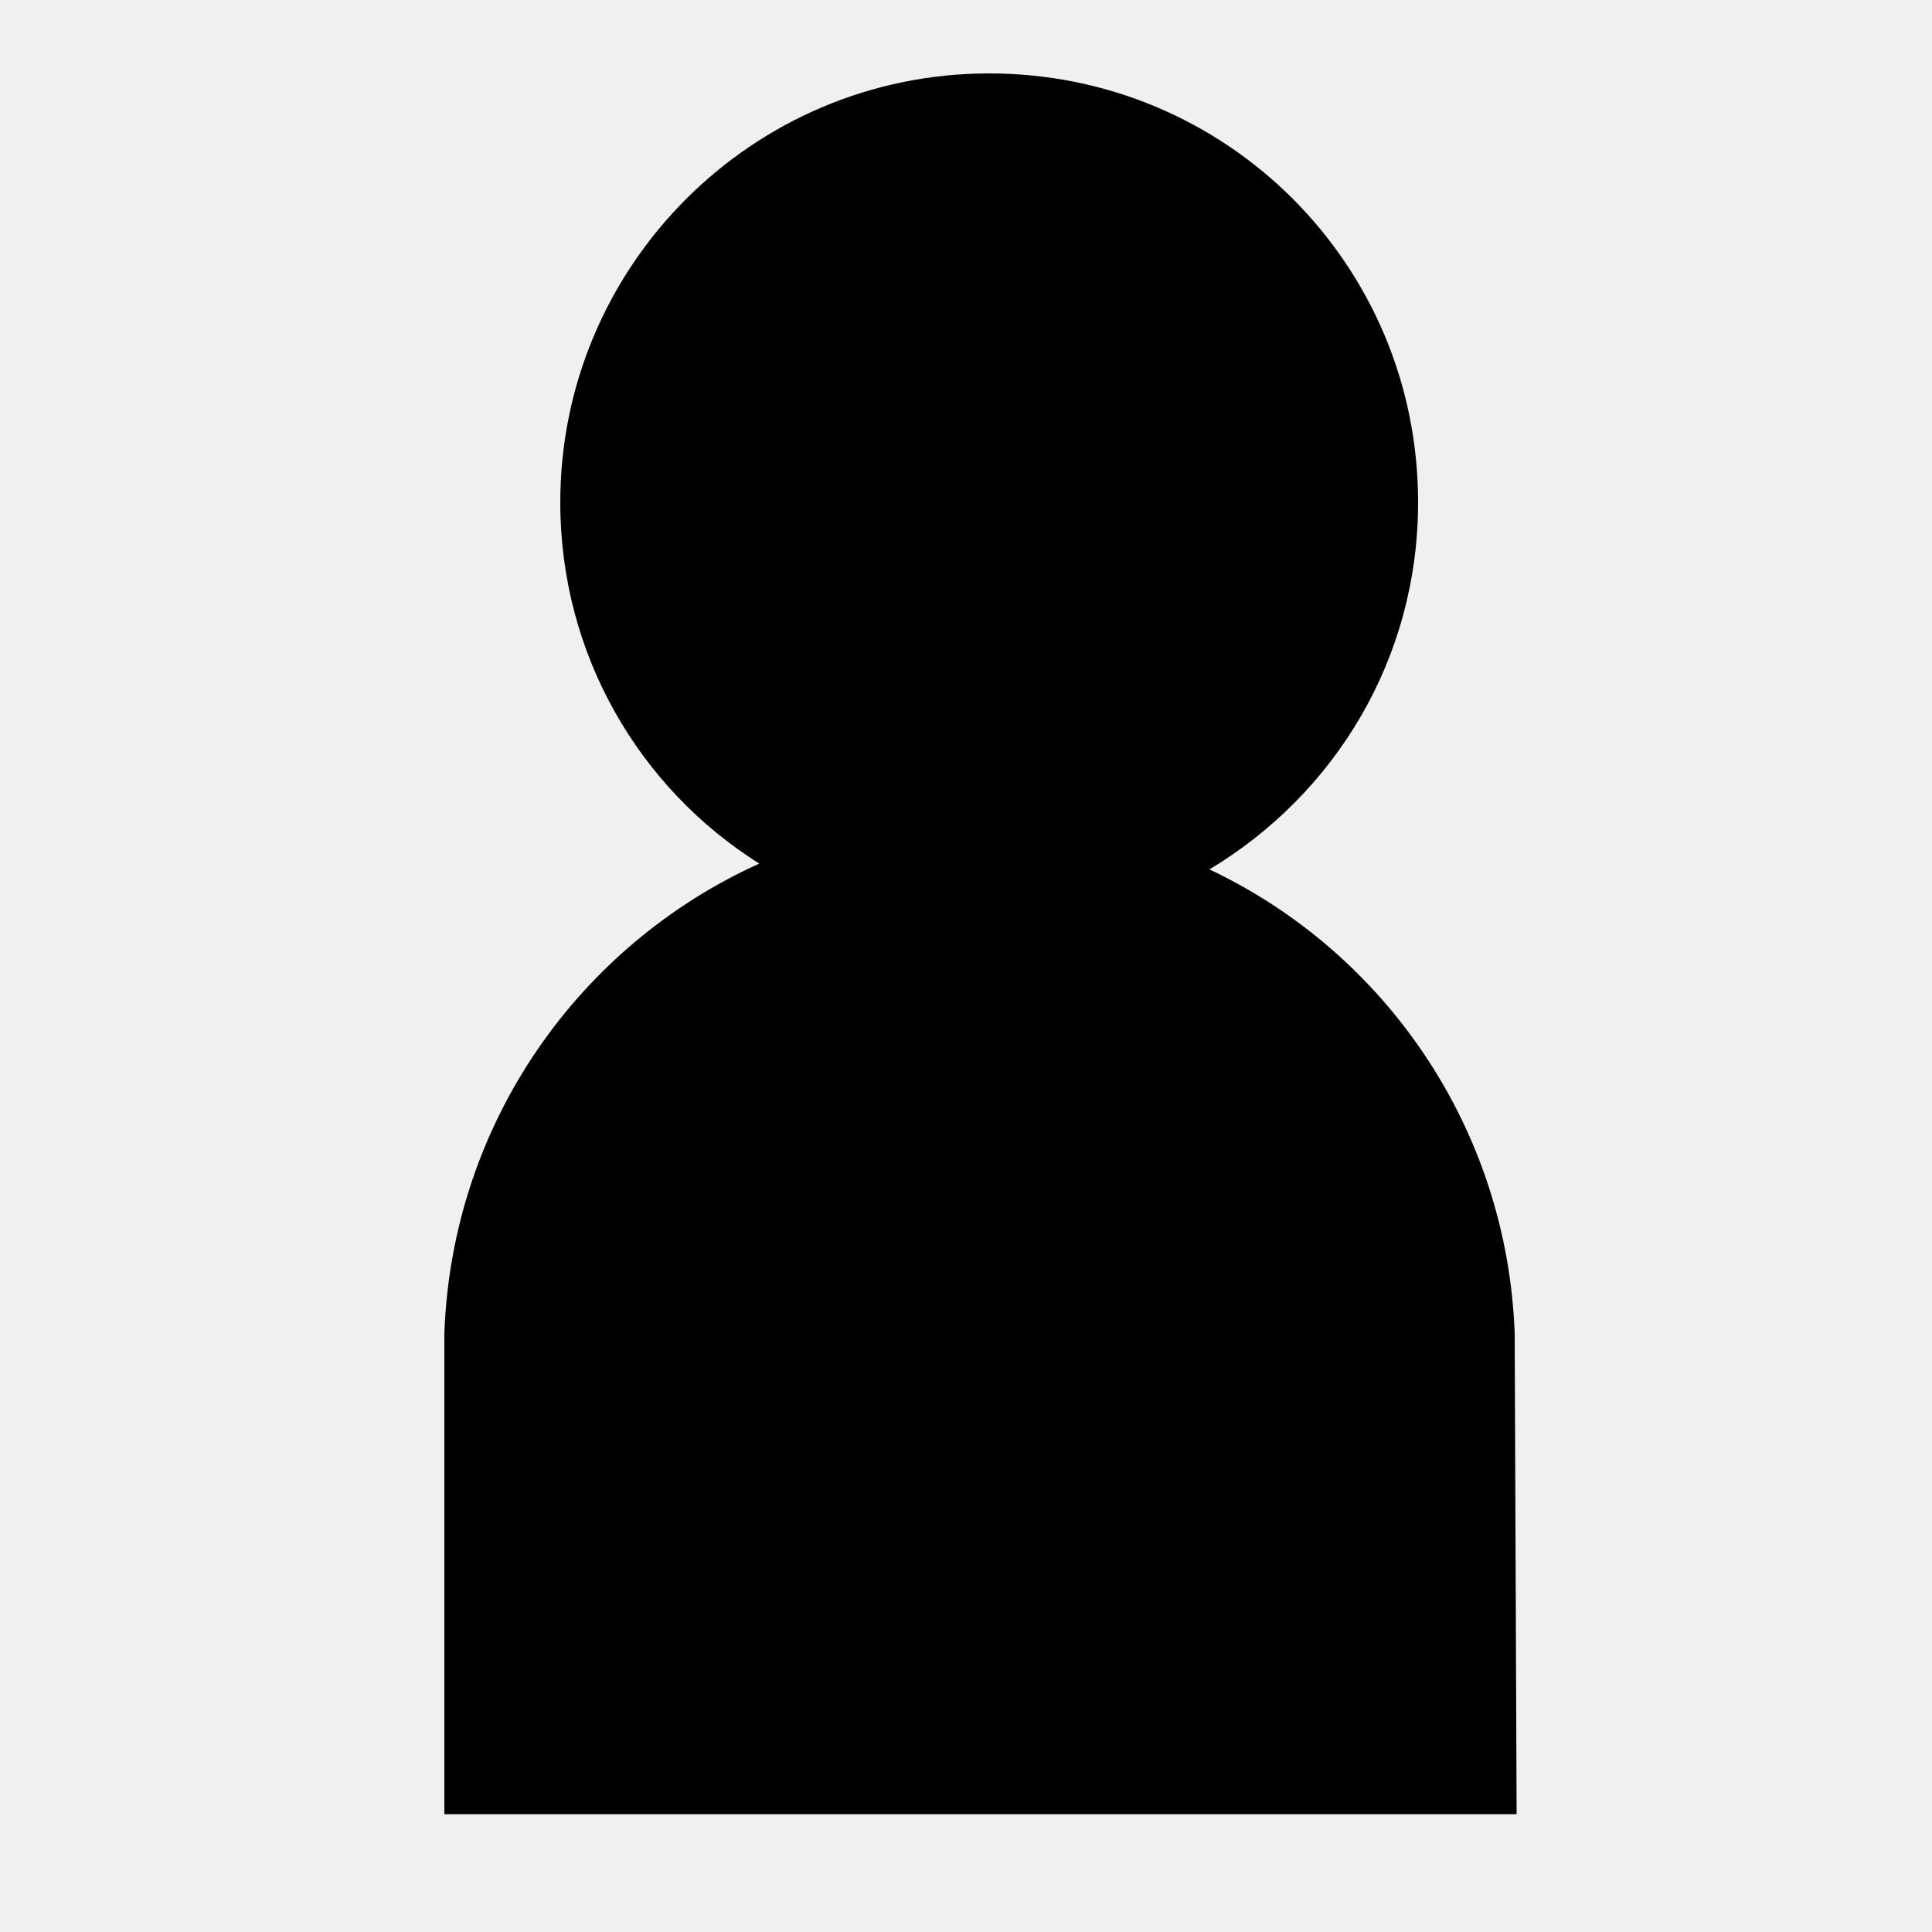
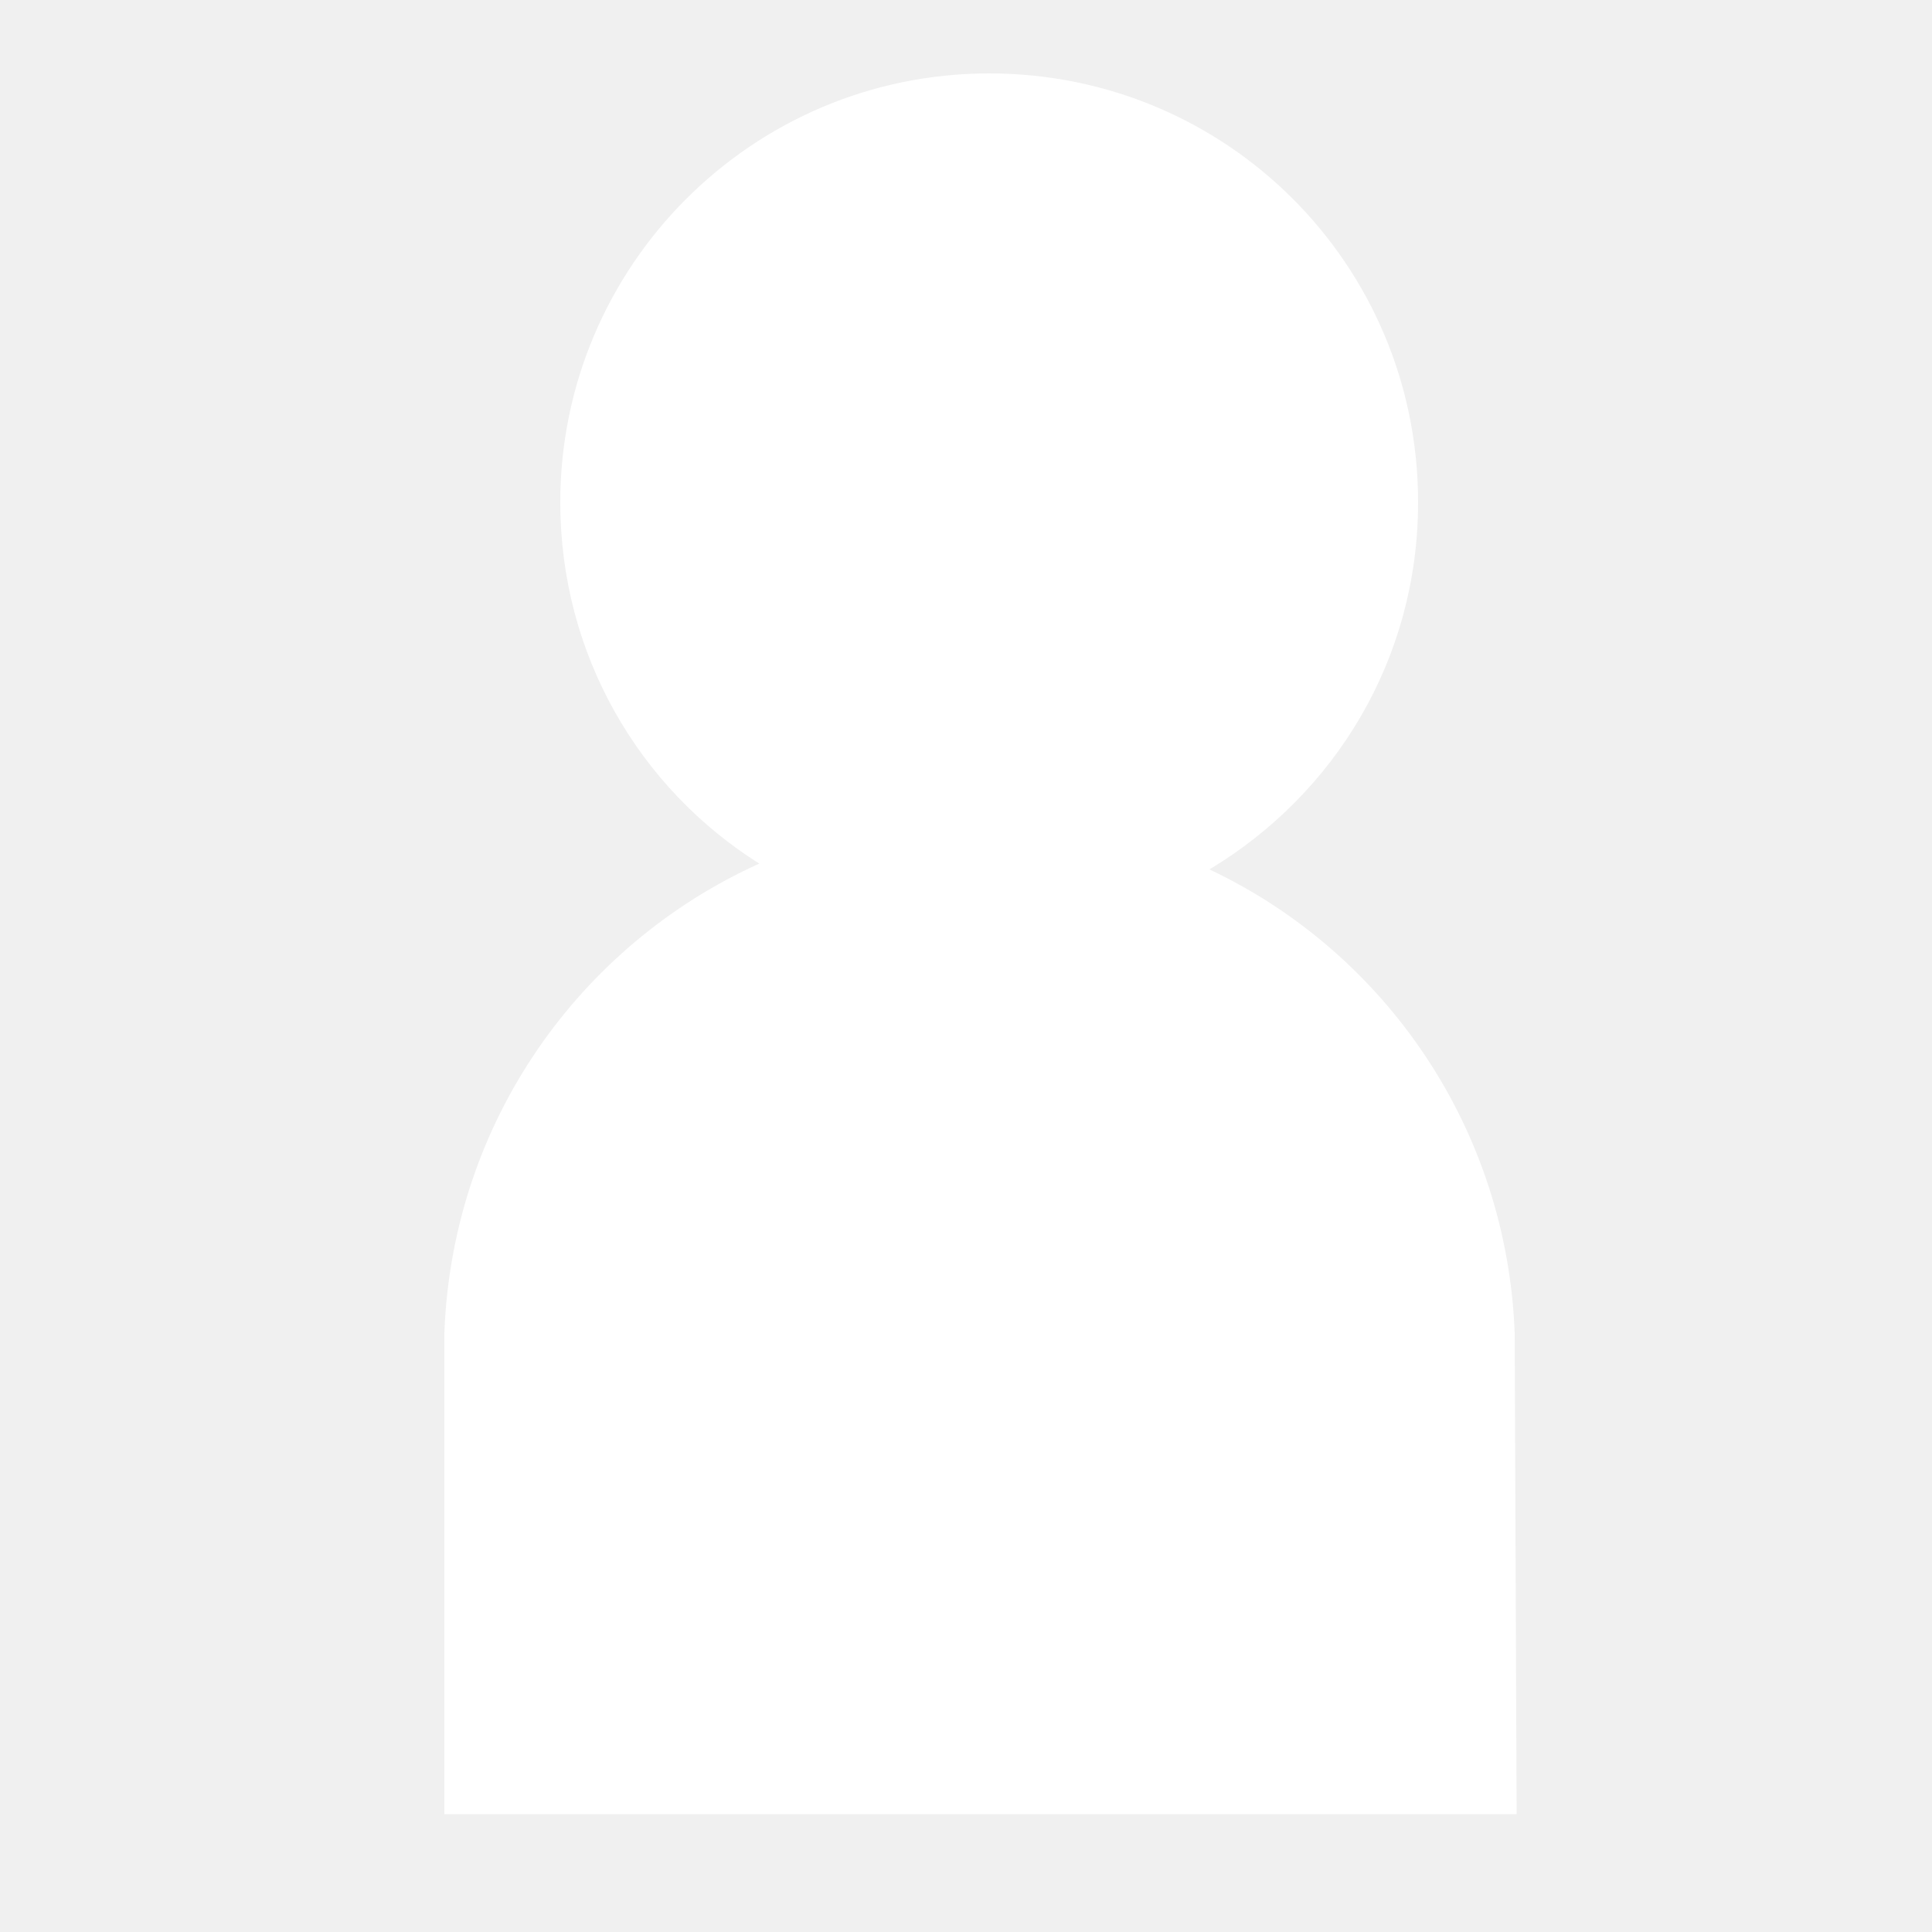
- <svg xmlns="http://www.w3.org/2000/svg" version="1.1" id="Layer_2" x="0px" y="0px" viewBox="0 0 100 100" style="enable-background:new 0 0 100 100;" xml:space="preserve">
-   <path d="M78.4,69C78,58.4,71.7,49.3,62.6,45c6.5-3.9,10.8-10.9,10.8-19c0-12.3-9.9-22.2-22.2-22.2S29,13.8,29,26  c0,7.9,4.1,14.8,10.3,18.7C30,48.9,23.4,58.1,23,69h0v24.9h55.5L78.4,69L78.4,69z" />
+ <svg xmlns="http://www.w3.org/2000/svg" version="1.1" id="Layer_2_00000031905388737274297450000018066869279494735278_" x="0px" y="0px" viewBox="0 0 100 100" style="enable-background:new 0 0 100 100;" xml:space="preserve">
+   <style type="text/css">
+ 	.st0{fill:#FFFFFF;}
+ </style>
+   <path class="st0" d="M78.4,69C78,58.4,71.7,49.3,62.6,45c6.5-3.9,10.8-10.9,10.8-19c0-12.3-9.9-22.2-22.2-22.2S29,13.8,29,26  c0,7.9,4.1,14.8,10.3,18.7C30,48.9,23.4,58.1,23,69l0,0v24.9h55.5L78.4,69L78.4,69z" />
</svg>
